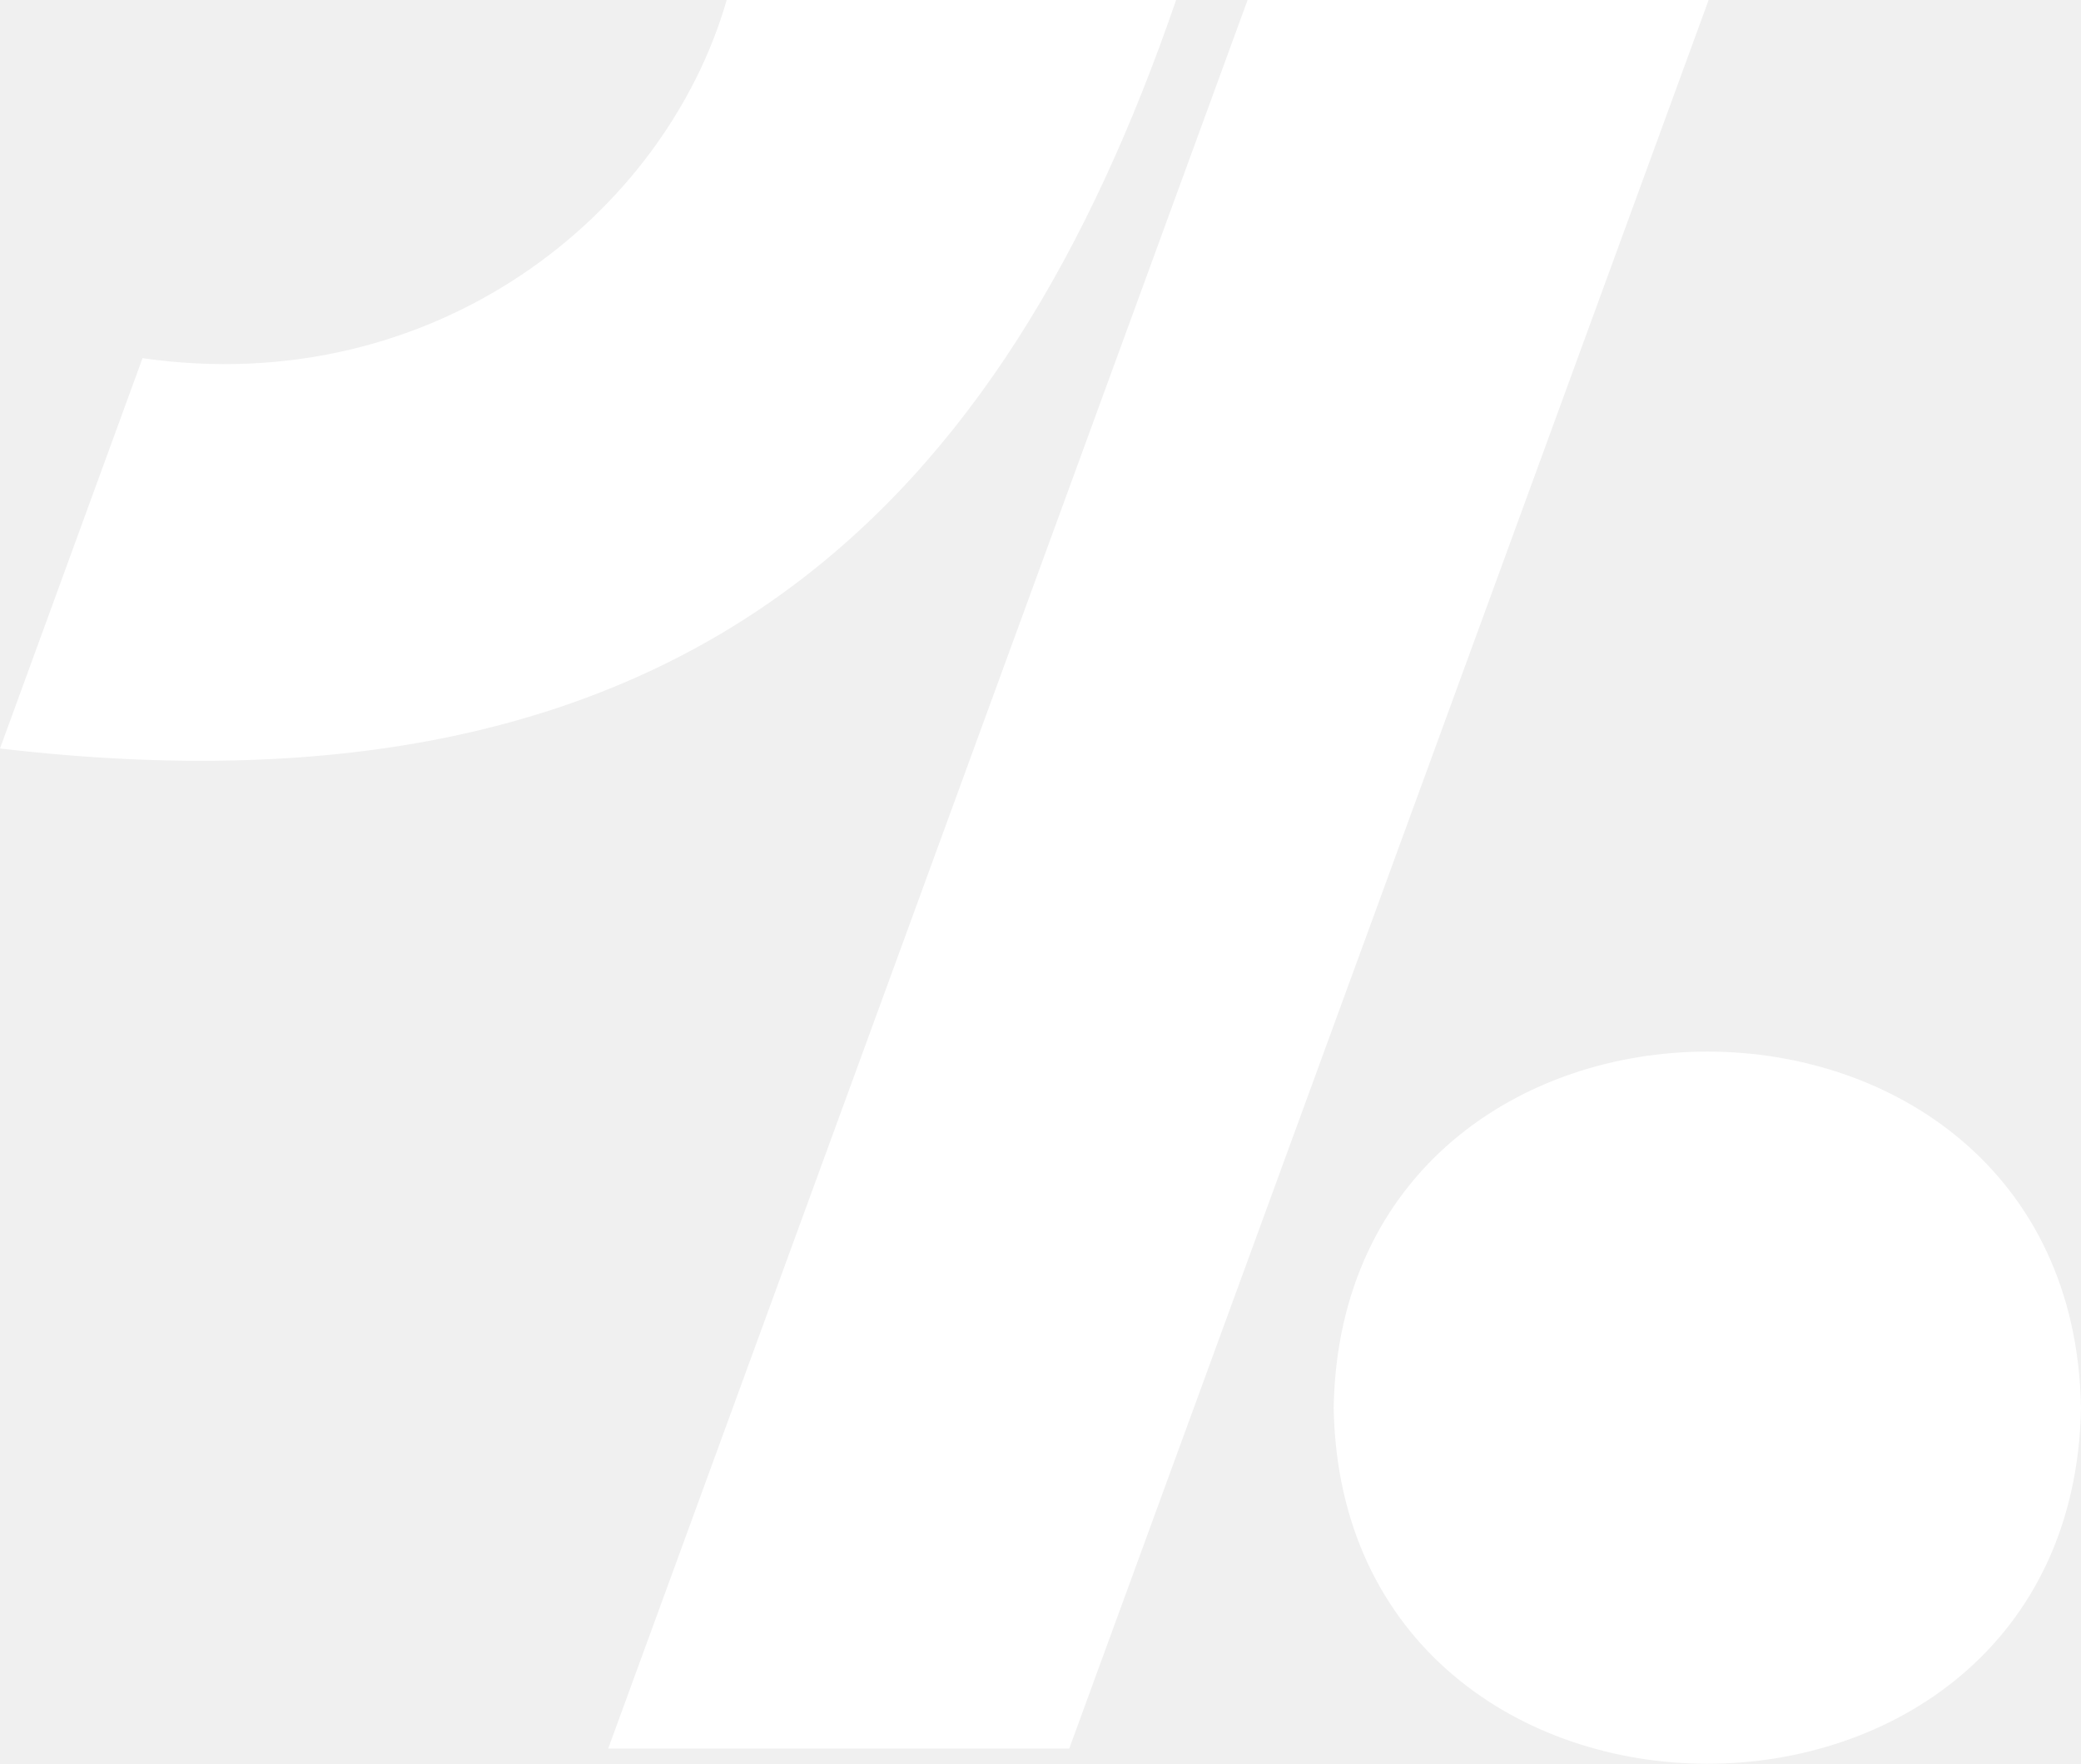
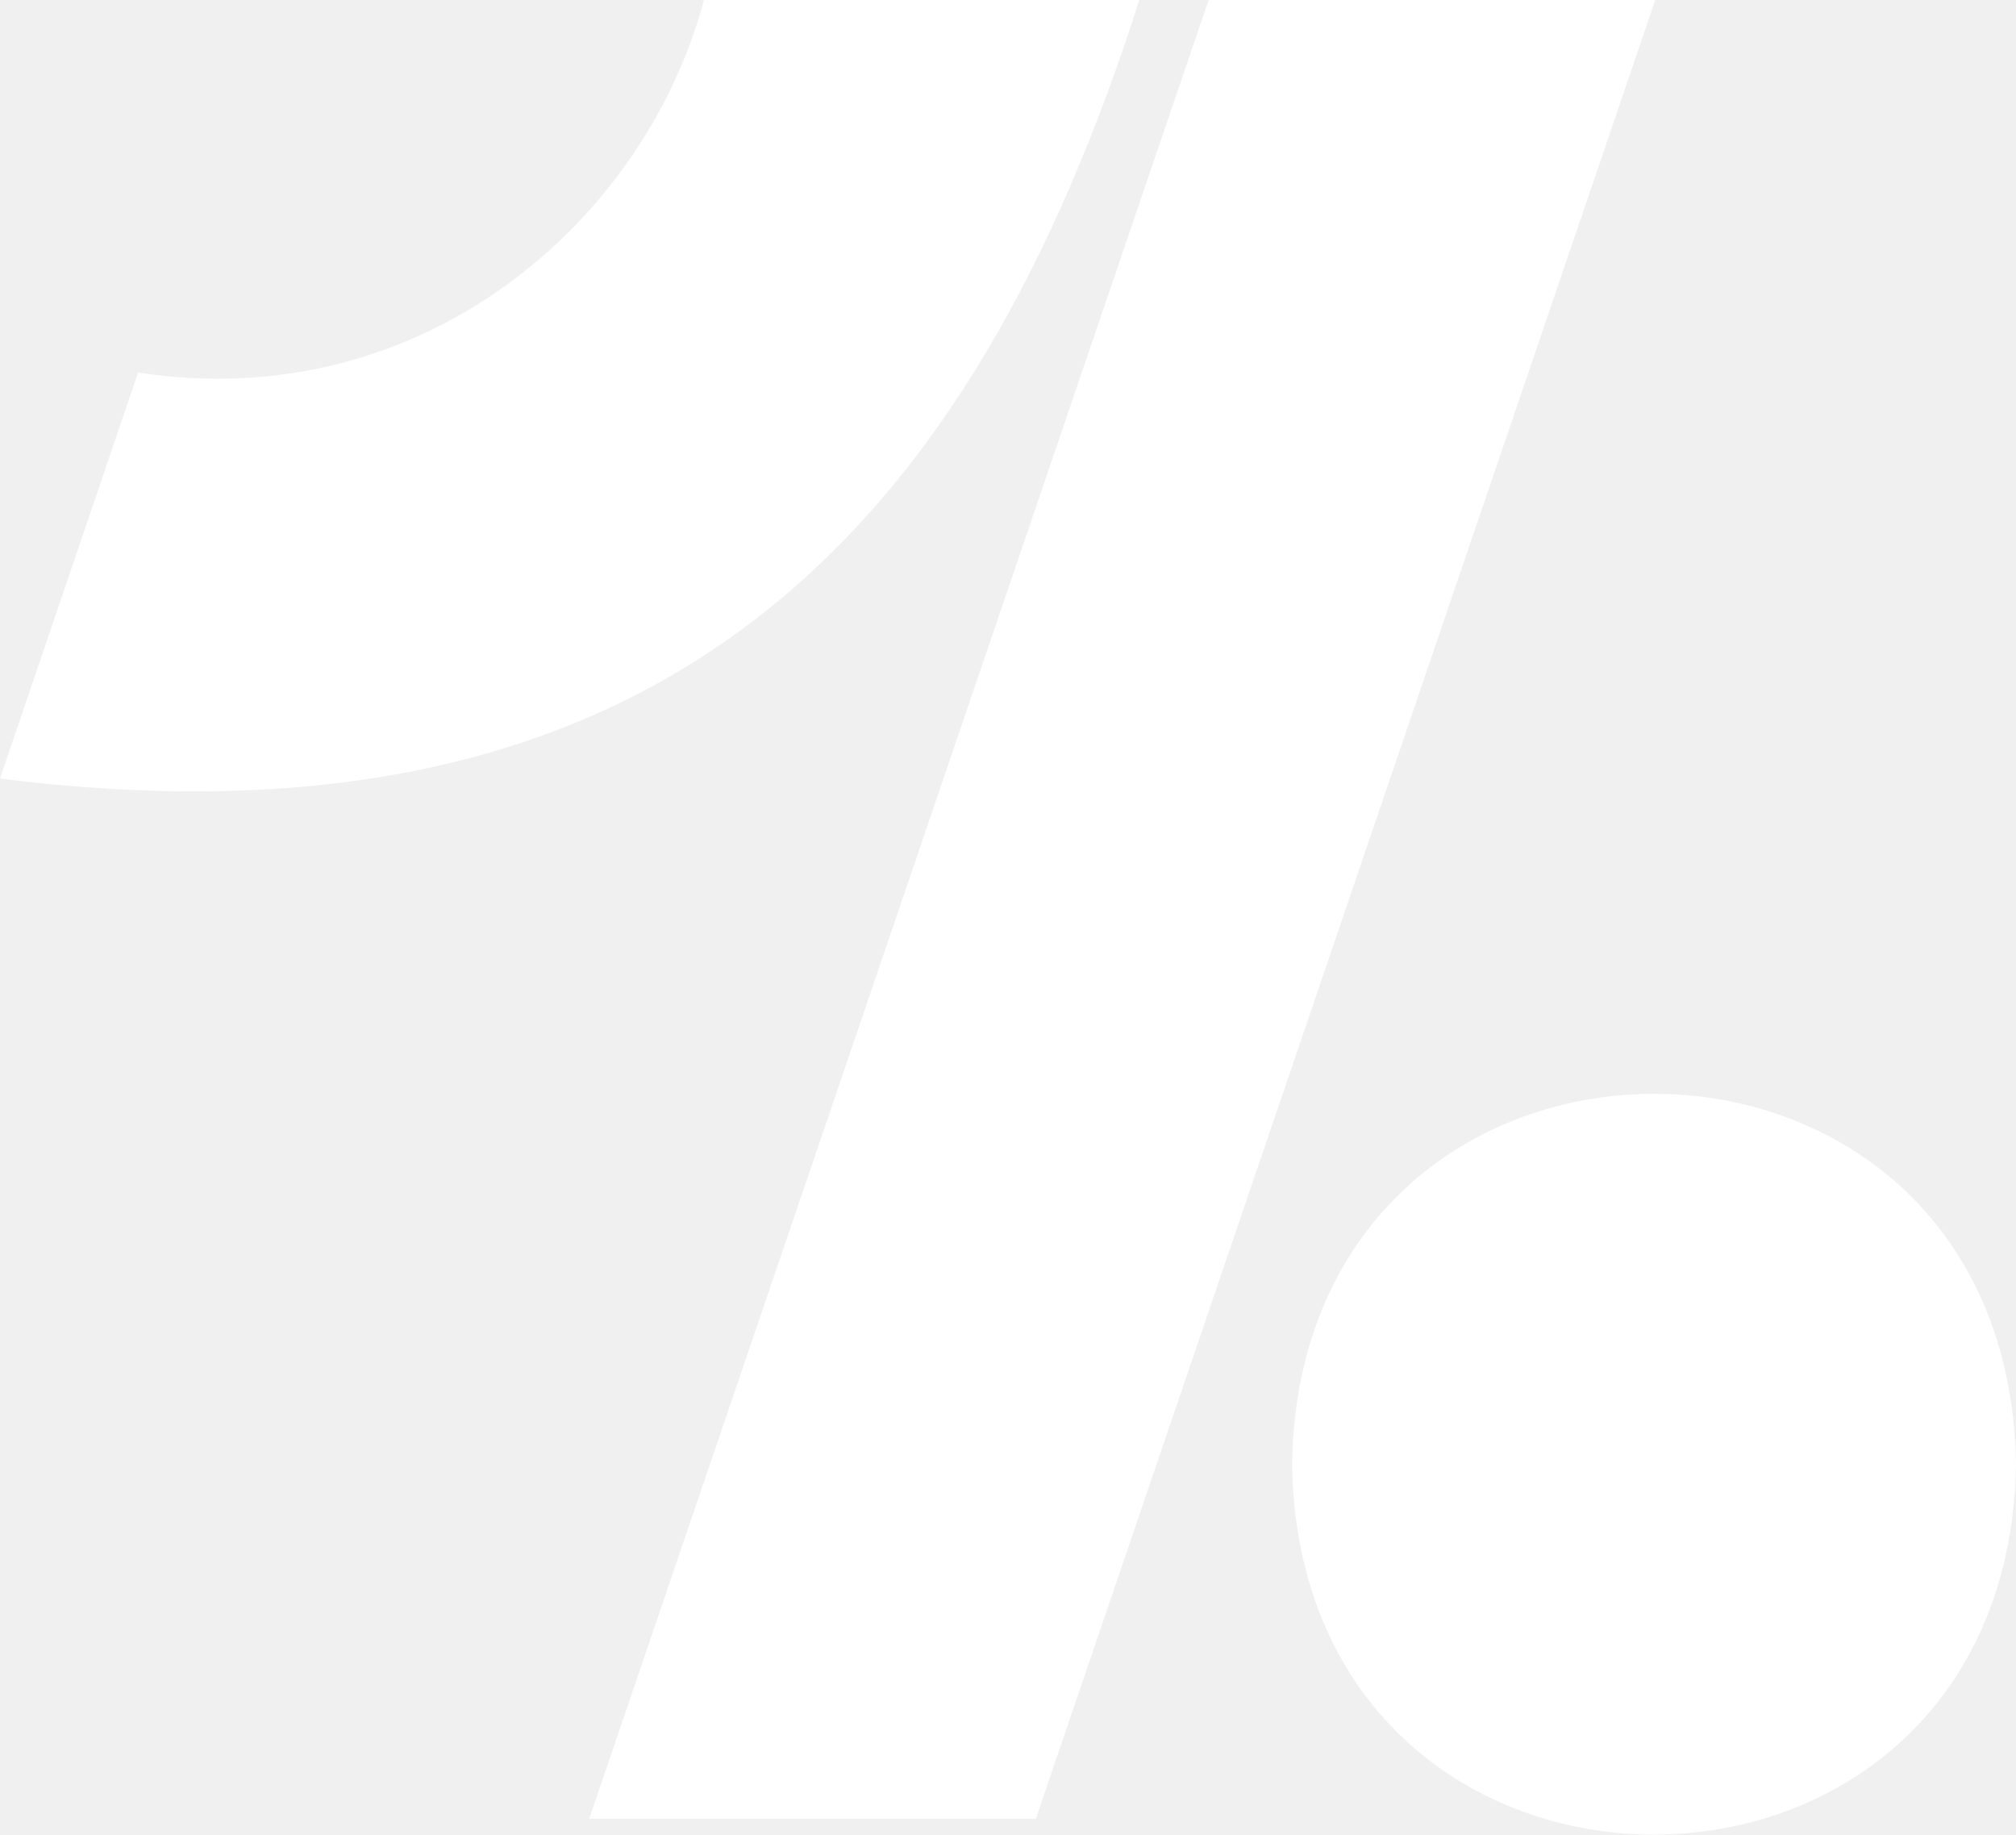
- <svg xmlns="http://www.w3.org/2000/svg" width="118" height="100" viewBox="0 0 118 100" fill="none">
-   <g clip-path="url(#clip0_16_1831)">
-     <path d="M96.886 0L60.629 99.143H34.486L70.743 0H96.886ZM118 79.813C117.523 52.894 76.101 52.894 75.624 79.813C76.09 106.733 117.523 106.733 118 79.813ZM41.206 0C37.71 12.158 24.644 22.68 8.082 20.308L0 42.438C39.333 47.051 56.928 28.391 66.691 0H41.206Z" fill="white" />
+ <svg xmlns="http://www.w3.org/2000/svg" width="133" height="121" viewBox="0 0 133 121" fill="none">
+   <g clip-path="url(#clip0_16_1550)">
+     <path d="M109.202 0L68.336 119.963H38.87L79.736 0H109.202ZM133 96.574C132.463 64.002 85.775 64.002 85.238 96.574C85.762 129.146 132.463 129.146 133 96.574ZM46.444 0C42.504 14.711 27.777 27.443 9.11 24.572L0 51.35C44.333 56.932 64.165 34.353 75.168 0H46.444Z" fill="white" />
  </g>
  <defs>
-     <clipPath id="clip0_16_1831">
-       <rect width="118" height="100" fill="white" />
+     <clipPath id="clip0_16_1550">
+       <rect width="133" height="121" fill="white" />
    </clipPath>
  </defs>
</svg>
